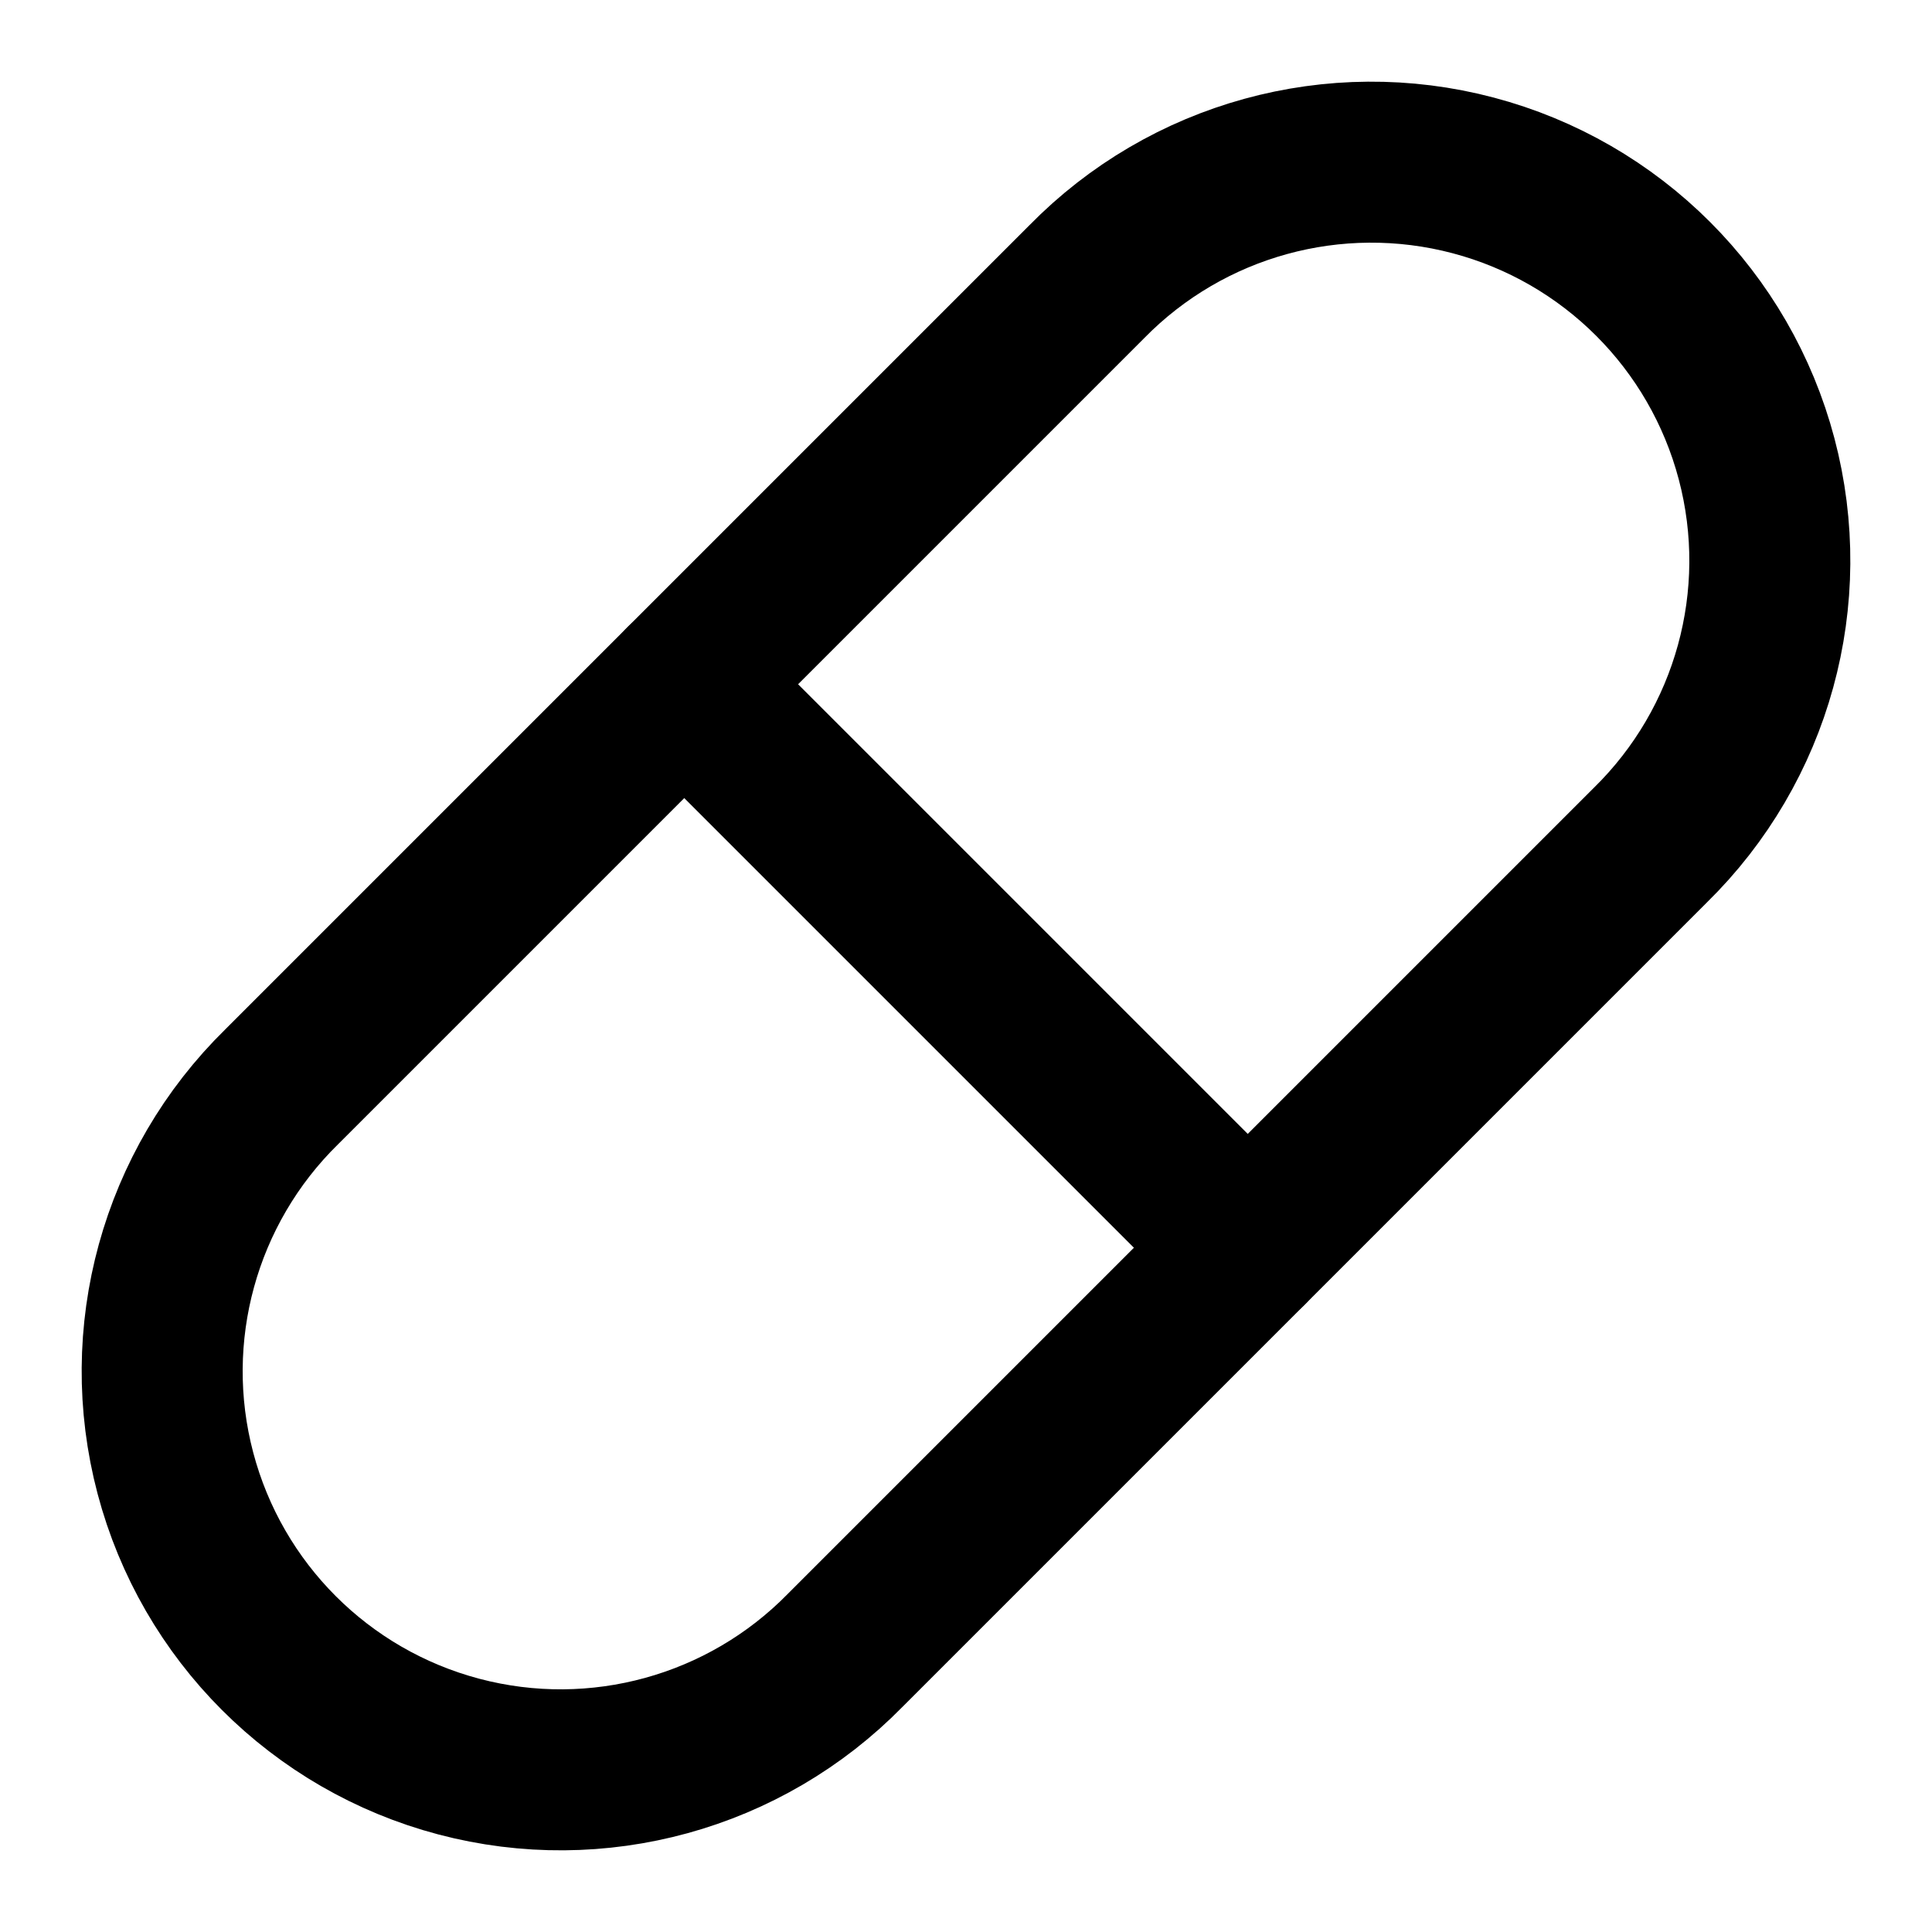
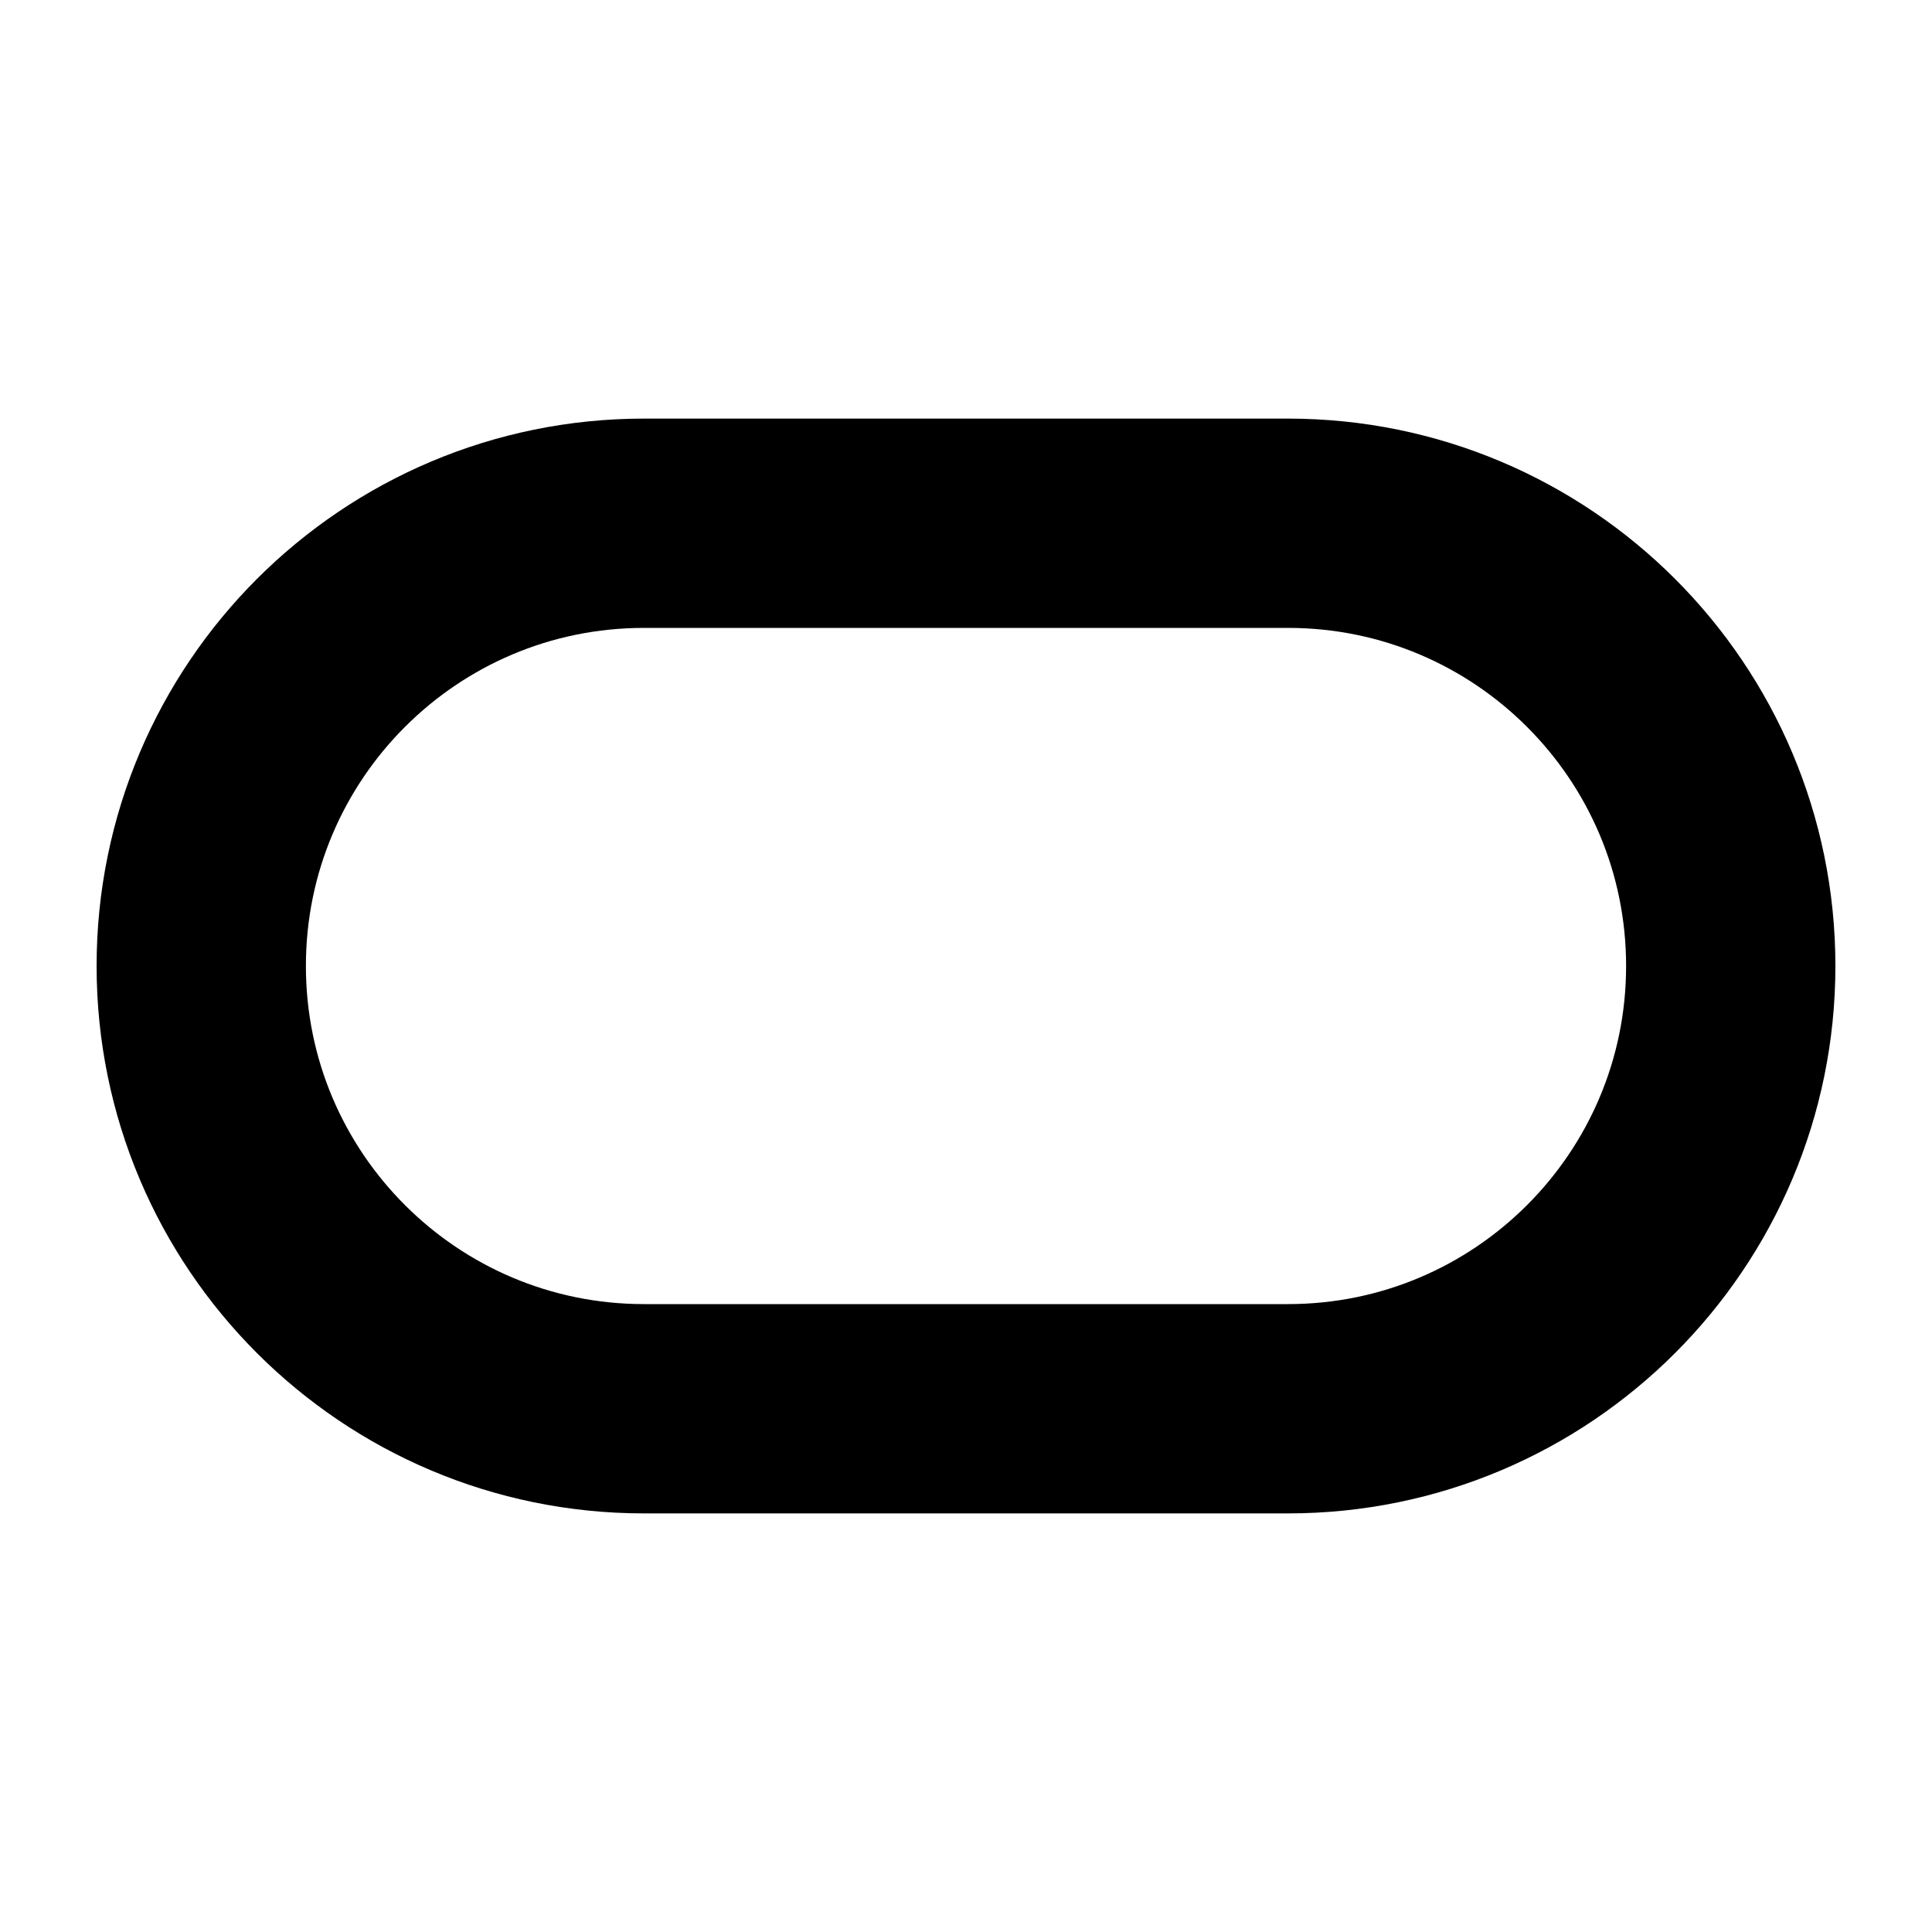
- <svg xmlns="http://www.w3.org/2000/svg" width="24" height="24" viewBox="0 0 24 24" fill="none" stroke="currentColor" stroke-width="2" stroke-linecap="round" stroke-linejoin="round">
-   <path d="m10.5 20.5 10-10a4.95 4.95 0 1 0-7-7l-10 10a4.95 4.95 0 1 0 7 7Z" />
-   <path d="m8.5 8.5 7 7" />
+ <svg xmlns="http://www.w3.org/2000/svg" width="24" height="24" viewBox="0 0 24 24" fill="none" stroke="currentColor" stroke-width="2.6" stroke-linejoin="round">
+   <rect x="2.5" y="6.5" width="19" height="11" rx="5.5" />
</svg>
